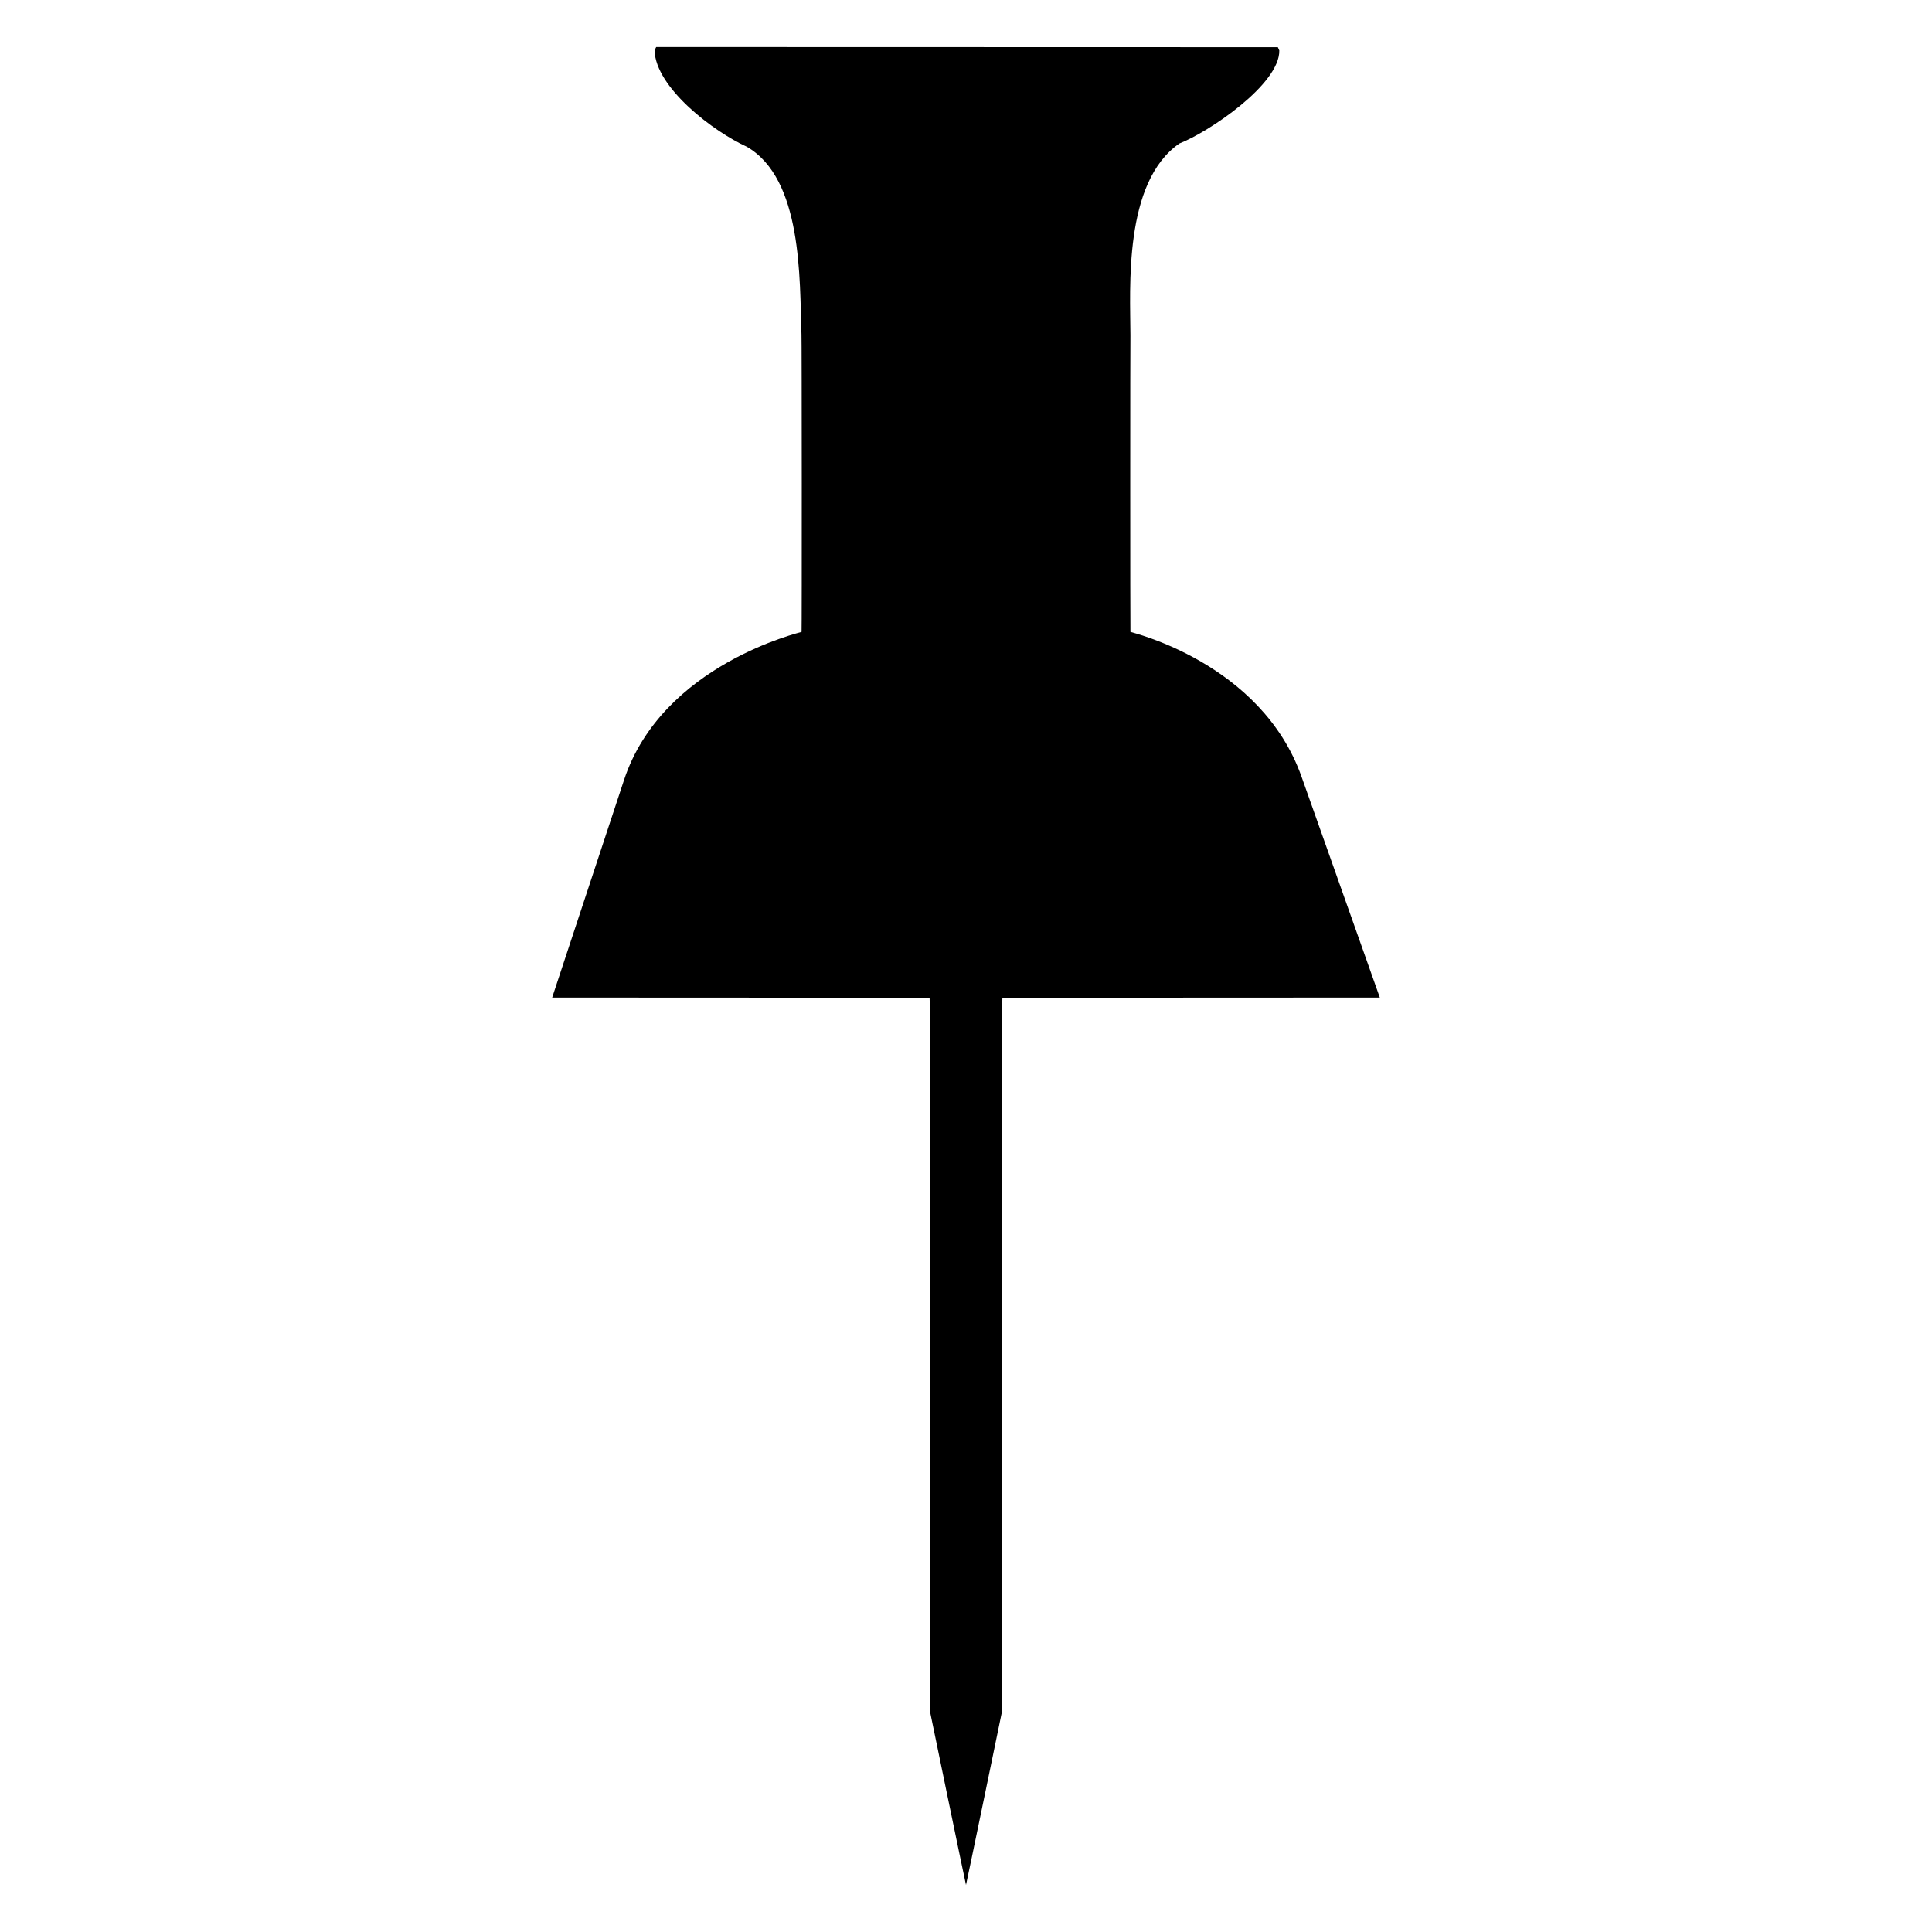
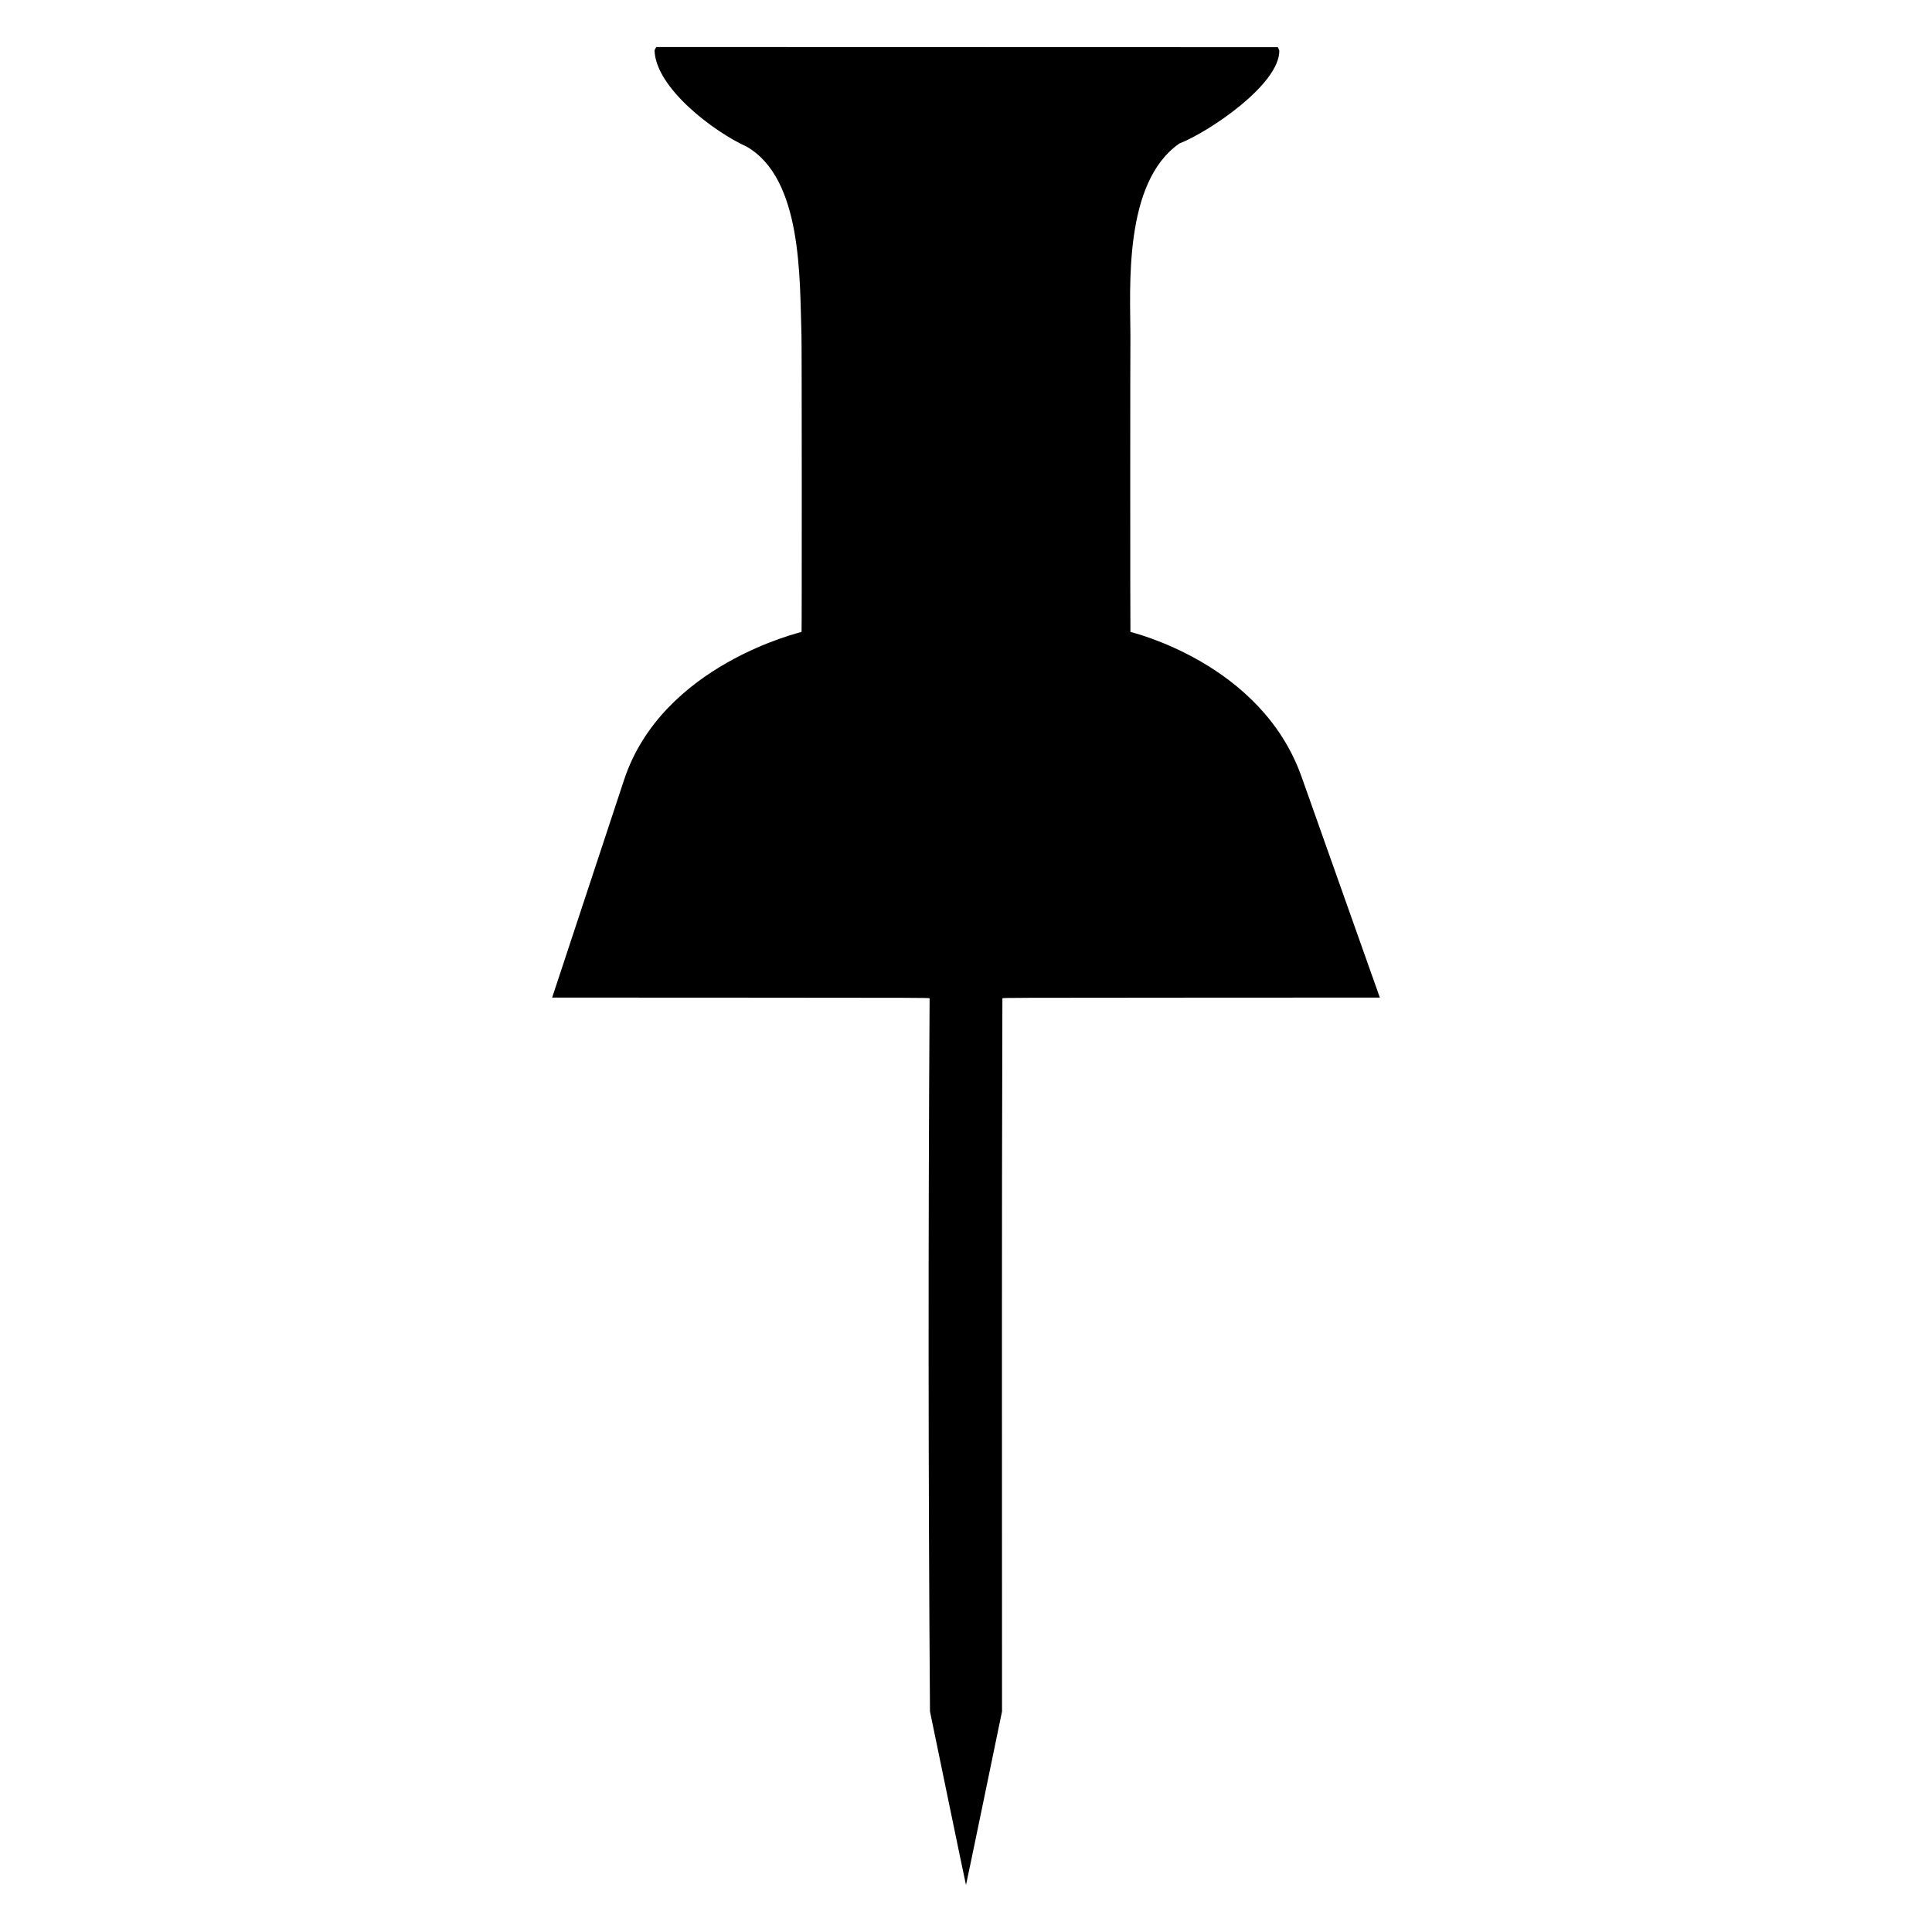
<svg xmlns="http://www.w3.org/2000/svg" width="500mm" height="500mm" viewBox="0 0 1771.653 1771.653" id="svg2" version="1.1" enable-background="new">
  <defs id="defs4">
    <filter style="color-interpolation-filters:sRGB;" id="filter4271" height="1.3" width="1.3" y="-0.15" x="-0.15">
      <feTurbulence baseFrequency="0.1" seed="50" numOctaves="5" result="result1" type="fractalNoise" id="feTurbulence4273" />
      <feGaussianBlur stdDeviation="4" result="result7" id="feGaussianBlur4275" />
      <feDisplacementMap result="result5" in="SourceGraphic" scale="20" xChannelSelector="G" in2="result7" id="feDisplacementMap4277" />
      <feComposite result="result2" operator="in" in2="result1" in="result5" id="feComposite4279" />
      <feGaussianBlur stdDeviation="1" result="result6" id="feGaussianBlur4281" />
      <feSpecularLighting surfaceScale="-3" result="result4" specularConstant="3.5" specularExponent="35" in="result6" id="feSpecularLighting4283">
        <feDistantLight elevation="45" azimuth="225" id="feDistantLight4285" />
      </feSpecularLighting>
      <feComposite k1="1.7" k3="0.7" in2="result2" in="result4" operator="arithmetic" result="result91" id="feComposite4287" />
      <feBlend result="fbSourceGraphic" mode="multiply" in2="result91" id="feBlend4289" />
      <feComposite in2="fbSourceGraphic" in="fbSourceGraphic" result="result2" operator="arithmetic" id="feComposite4291" />
      <feComposite in="result2" result="result4" operator="arithmetic" k2="2" k3="2" in2="fbSourceGraphic" id="feComposite4293" />
      <feBlend mode="screen" in="result4" in2="result4" id="feBlend4295" result="fbSourceGraphic" />
      <feColorMatrix result="fbSourceGraphicAlpha" in="fbSourceGraphic" values="0 0 0 -1 0 0 0 0 -1 0 0 0 0 -1 0 0 0 0 1 0" id="feColorMatrix4329" />
      <feTurbulence id="feTurbulence4331" type="turbulence" numOctaves="2" baseFrequency="0.01 0.11" seed="10" in="fbSourceGraphic" />
      <feColorMatrix id="feColorMatrix4333" result="result5" values="1 0 0 0 0 0 1 0 0 0 0 0 1 0 0 0 0 0 1.3 0 " />
      <feComposite id="feComposite4335" in2="result5" in="fbSourceGraphic" operator="out" />
      <feMorphology id="feMorphology4337" operator="dilate" radius="1.3" result="result3" />
      <feTurbulence id="feTurbulence4339" numOctaves="3" baseFrequency="0.08 0.05" type="fractalNoise" seed="7" result="result6" />
      <feGaussianBlur id="feGaussianBlur4341" stdDeviation="0.5" result="result7" />
      <feDisplacementMap id="feDisplacementMap4343" in2="result7" in="result3" xChannelSelector="R" yChannelSelector="G" scale="3" result="result4" />
      <feComposite id="feComposite4345" in2="result4" in="result4" k1="1" result="result2" operator="arithmetic" k2="1" />
      <feBlend id="feBlend4347" in2="result4" mode="normal" in="result2" />
    </filter>
    <filter style="color-interpolation-filters:sRGB;" id="filter4412">
      <feComponentTransfer in="blur" result="component" id="feComponentTransfer4414">
        <feFuncR type="gamma" amplitude="5.05" exponent="0.99" offset="0" id="feFuncR4416" />
        <feFuncG type="gamma" amplitude="5.05" exponent="0.99" offset="0" id="feFuncG4418" />
        <feFuncB type="gamma" amplitude="5.05" exponent="0.99" offset="0" id="feFuncB4420" />
      </feComponentTransfer>
    </filter>
  </defs>
  <g id="layer1">
    <g id="g4196" transform="translate(987.499,199.6003)" style="fill:#000000;fill-opacity:1">
-       <path style="fill:#000000;fill-opacity:1" d="m -118.264,1449.351 -16.441,-79.575 0.017,-326.716 c 0.013,-261.427 -0.059,-326.818 -0.359,-327.226 -0.353,-0.479 -10.935,-0.515 -173.25,-0.584 l -172.874,-0.074 65.925,-199.557 c 35.087,-106.208 162.686,-135.405 162.784,-135.773 0.3,-1.12 0.215,-271.908 -0.086,-272.699 -1.747,-51.288 1.007,-142.722 -50.22,-172.24 -30.054,-13.589 -83.547,-53.894 -84.511,-88.37 l 1.511,-3.011 285.033,0.075 285.033,0.075 1.333,3 c 0.528,30.964 -64.6,74.763 -91.646,85.322 -51.497,35.716 -44.969,132.683 -44.883,175.952 -0.227,0.845 -0.216,271.047 0.011,271.894 0.099,0.367 119.688,27.806 156.926,132.844 l 71.786,202.488 -172.875,0.074 c -162.315,0.069 -172.897,0.105 -173.251,0.584 -0.301,0.408 -0.373,65.799 -0.359,327.226 l 0.017,326.716 -16.441,79.575 c -9.042,43.766 -16.508,79.575 -16.59,79.575 -0.083,0 -7.548,-35.809 -16.591,-79.575 z" id="path4198" />
+       <path style="fill:#000000;fill-opacity:1" d="m -118.264,1449.351 -16.441,-79.575 c -1.571,-216.573 -1.644,-432.04 -0.343,-653.942 -0.353,-0.479 -10.935,-0.515 -173.25,-0.584 l -172.874,-0.074 65.925,-199.557 c 35.087,-106.208 162.686,-135.405 162.784,-135.773 0.3,-1.12 0.215,-271.908 -0.086,-272.699 -1.747,-51.288 1.007,-142.722 -50.22,-172.24 -30.054,-13.589 -83.547,-53.894 -84.511,-88.37 l 1.511,-3.011 285.033,0.075 285.033,0.075 1.333,3 c 0.528,30.964 -64.6,74.763 -91.646,85.322 -51.497,35.716 -44.969,132.683 -44.883,175.952 -0.227,0.845 -0.216,271.047 0.011,271.894 0.099,0.367 119.688,27.806 156.926,132.844 l 71.786,202.488 -172.875,0.074 c -162.315,0.069 -172.897,0.105 -173.251,0.584 -0.659,233.311 -0.358,364.941 -0.343,653.942 l -16.441,79.575 c -9.042,43.766 -16.508,79.575 -16.59,79.575 -0.083,0 -7.548,-35.809 -16.591,-79.575 z" id="path4198" />
    </g>
  </g>
</svg>
